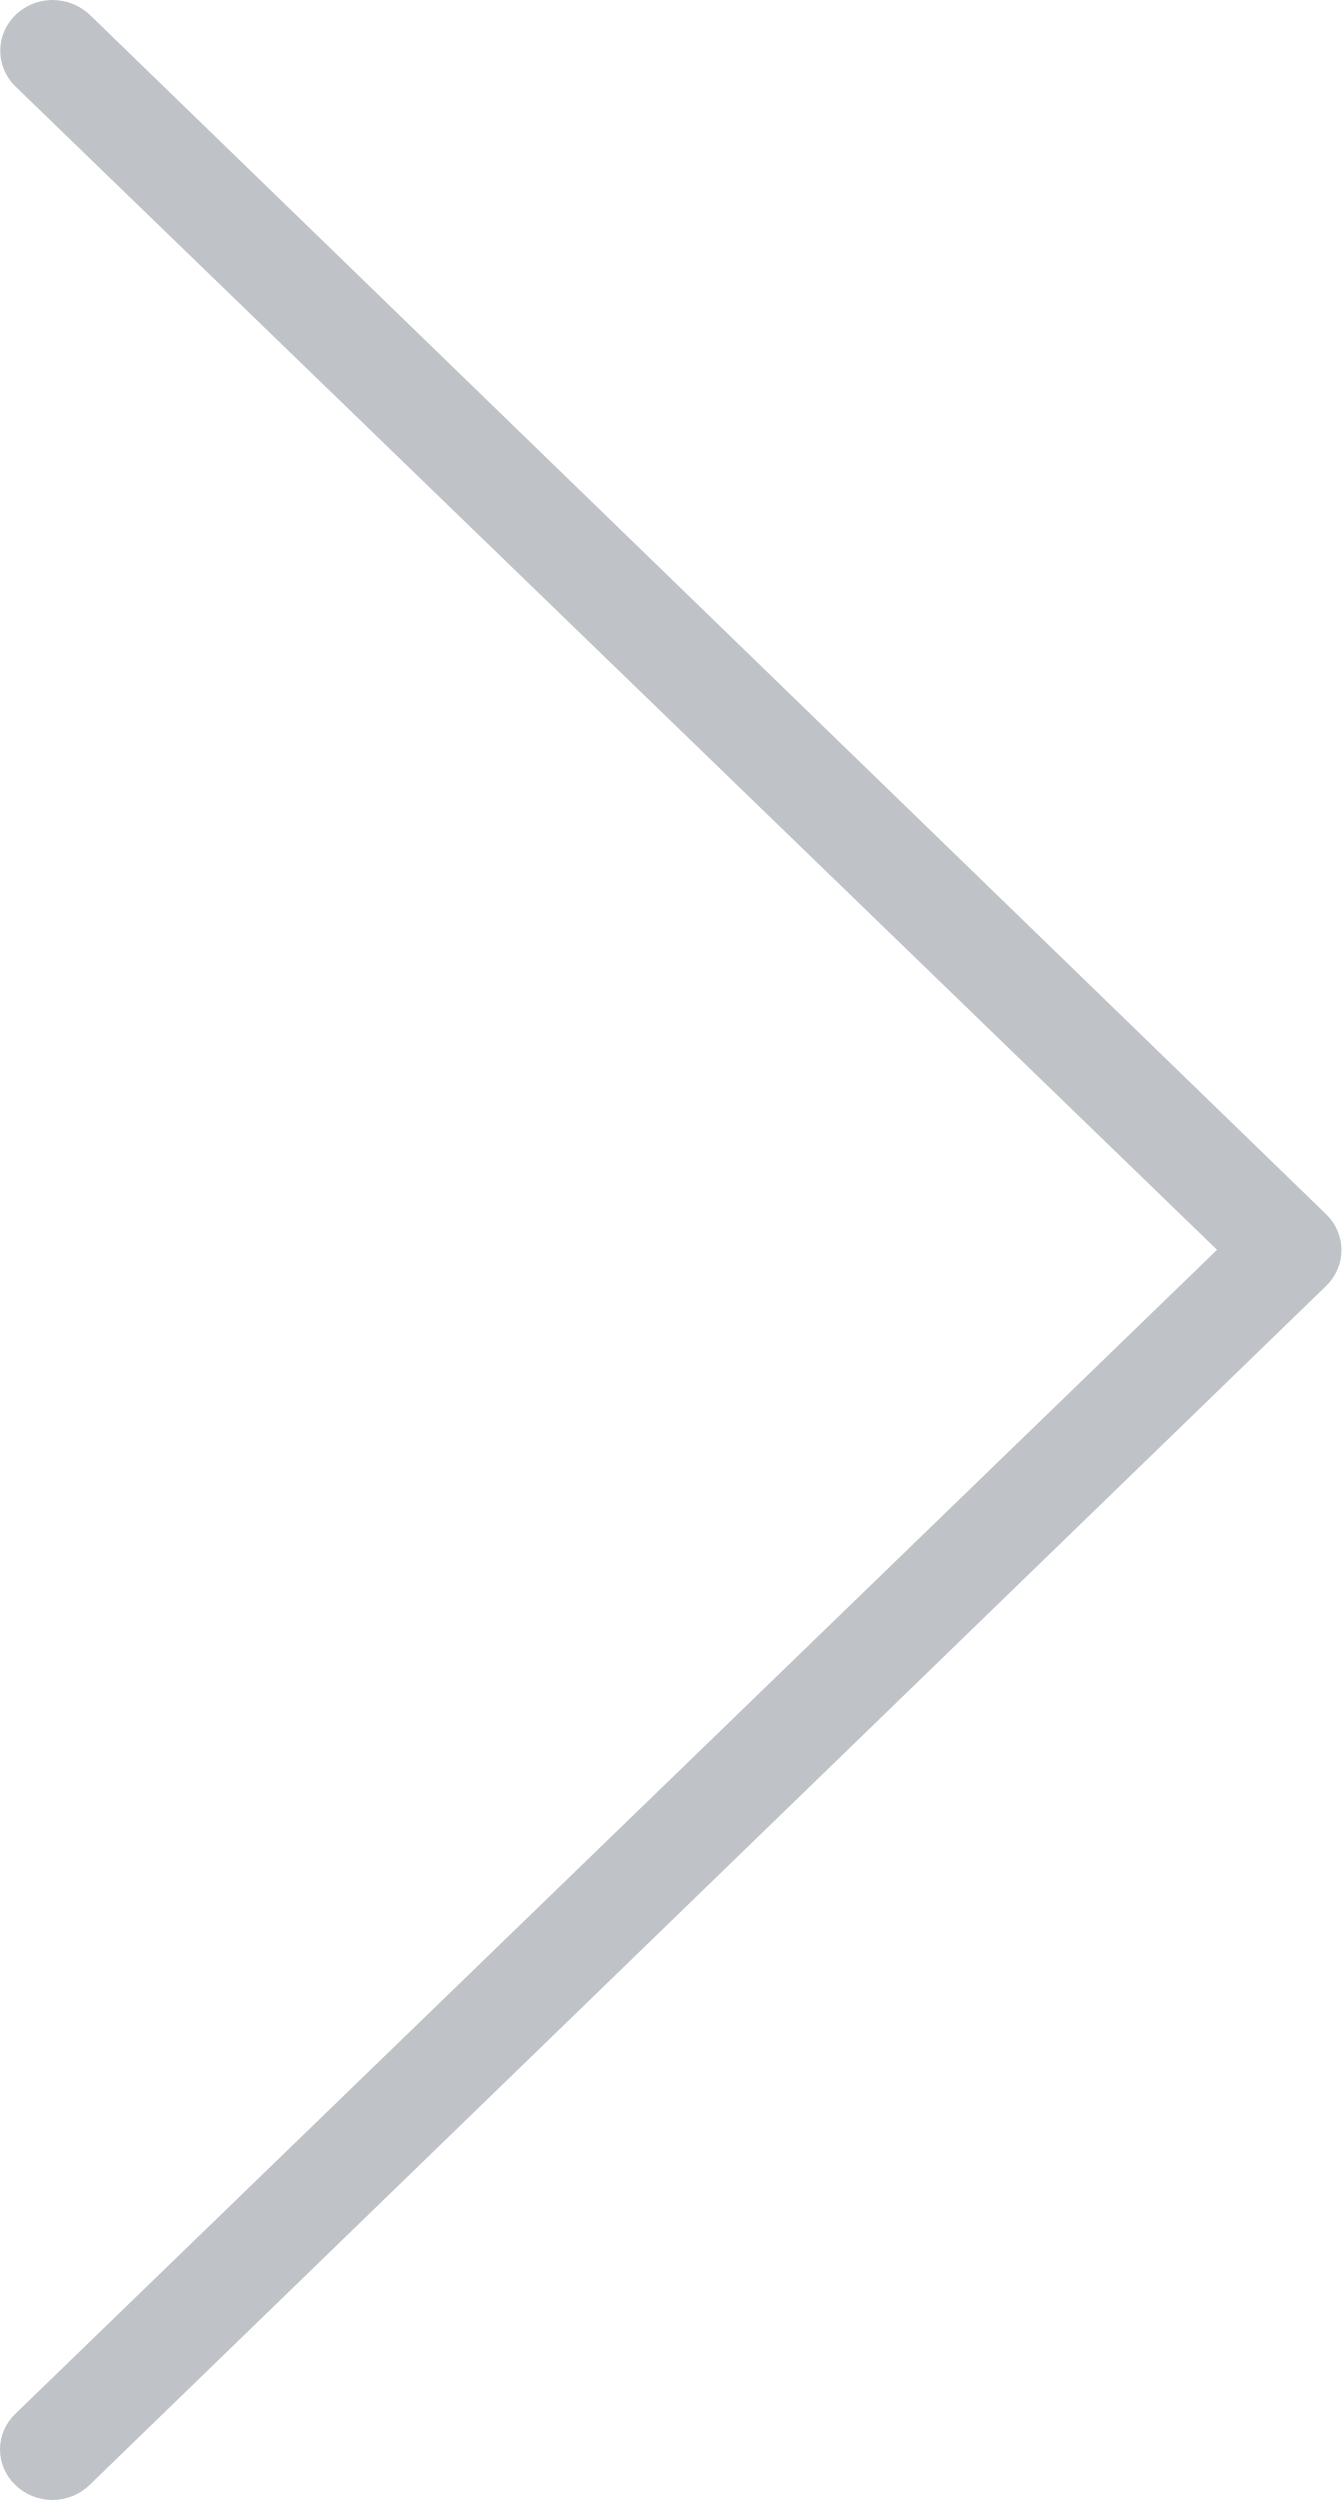
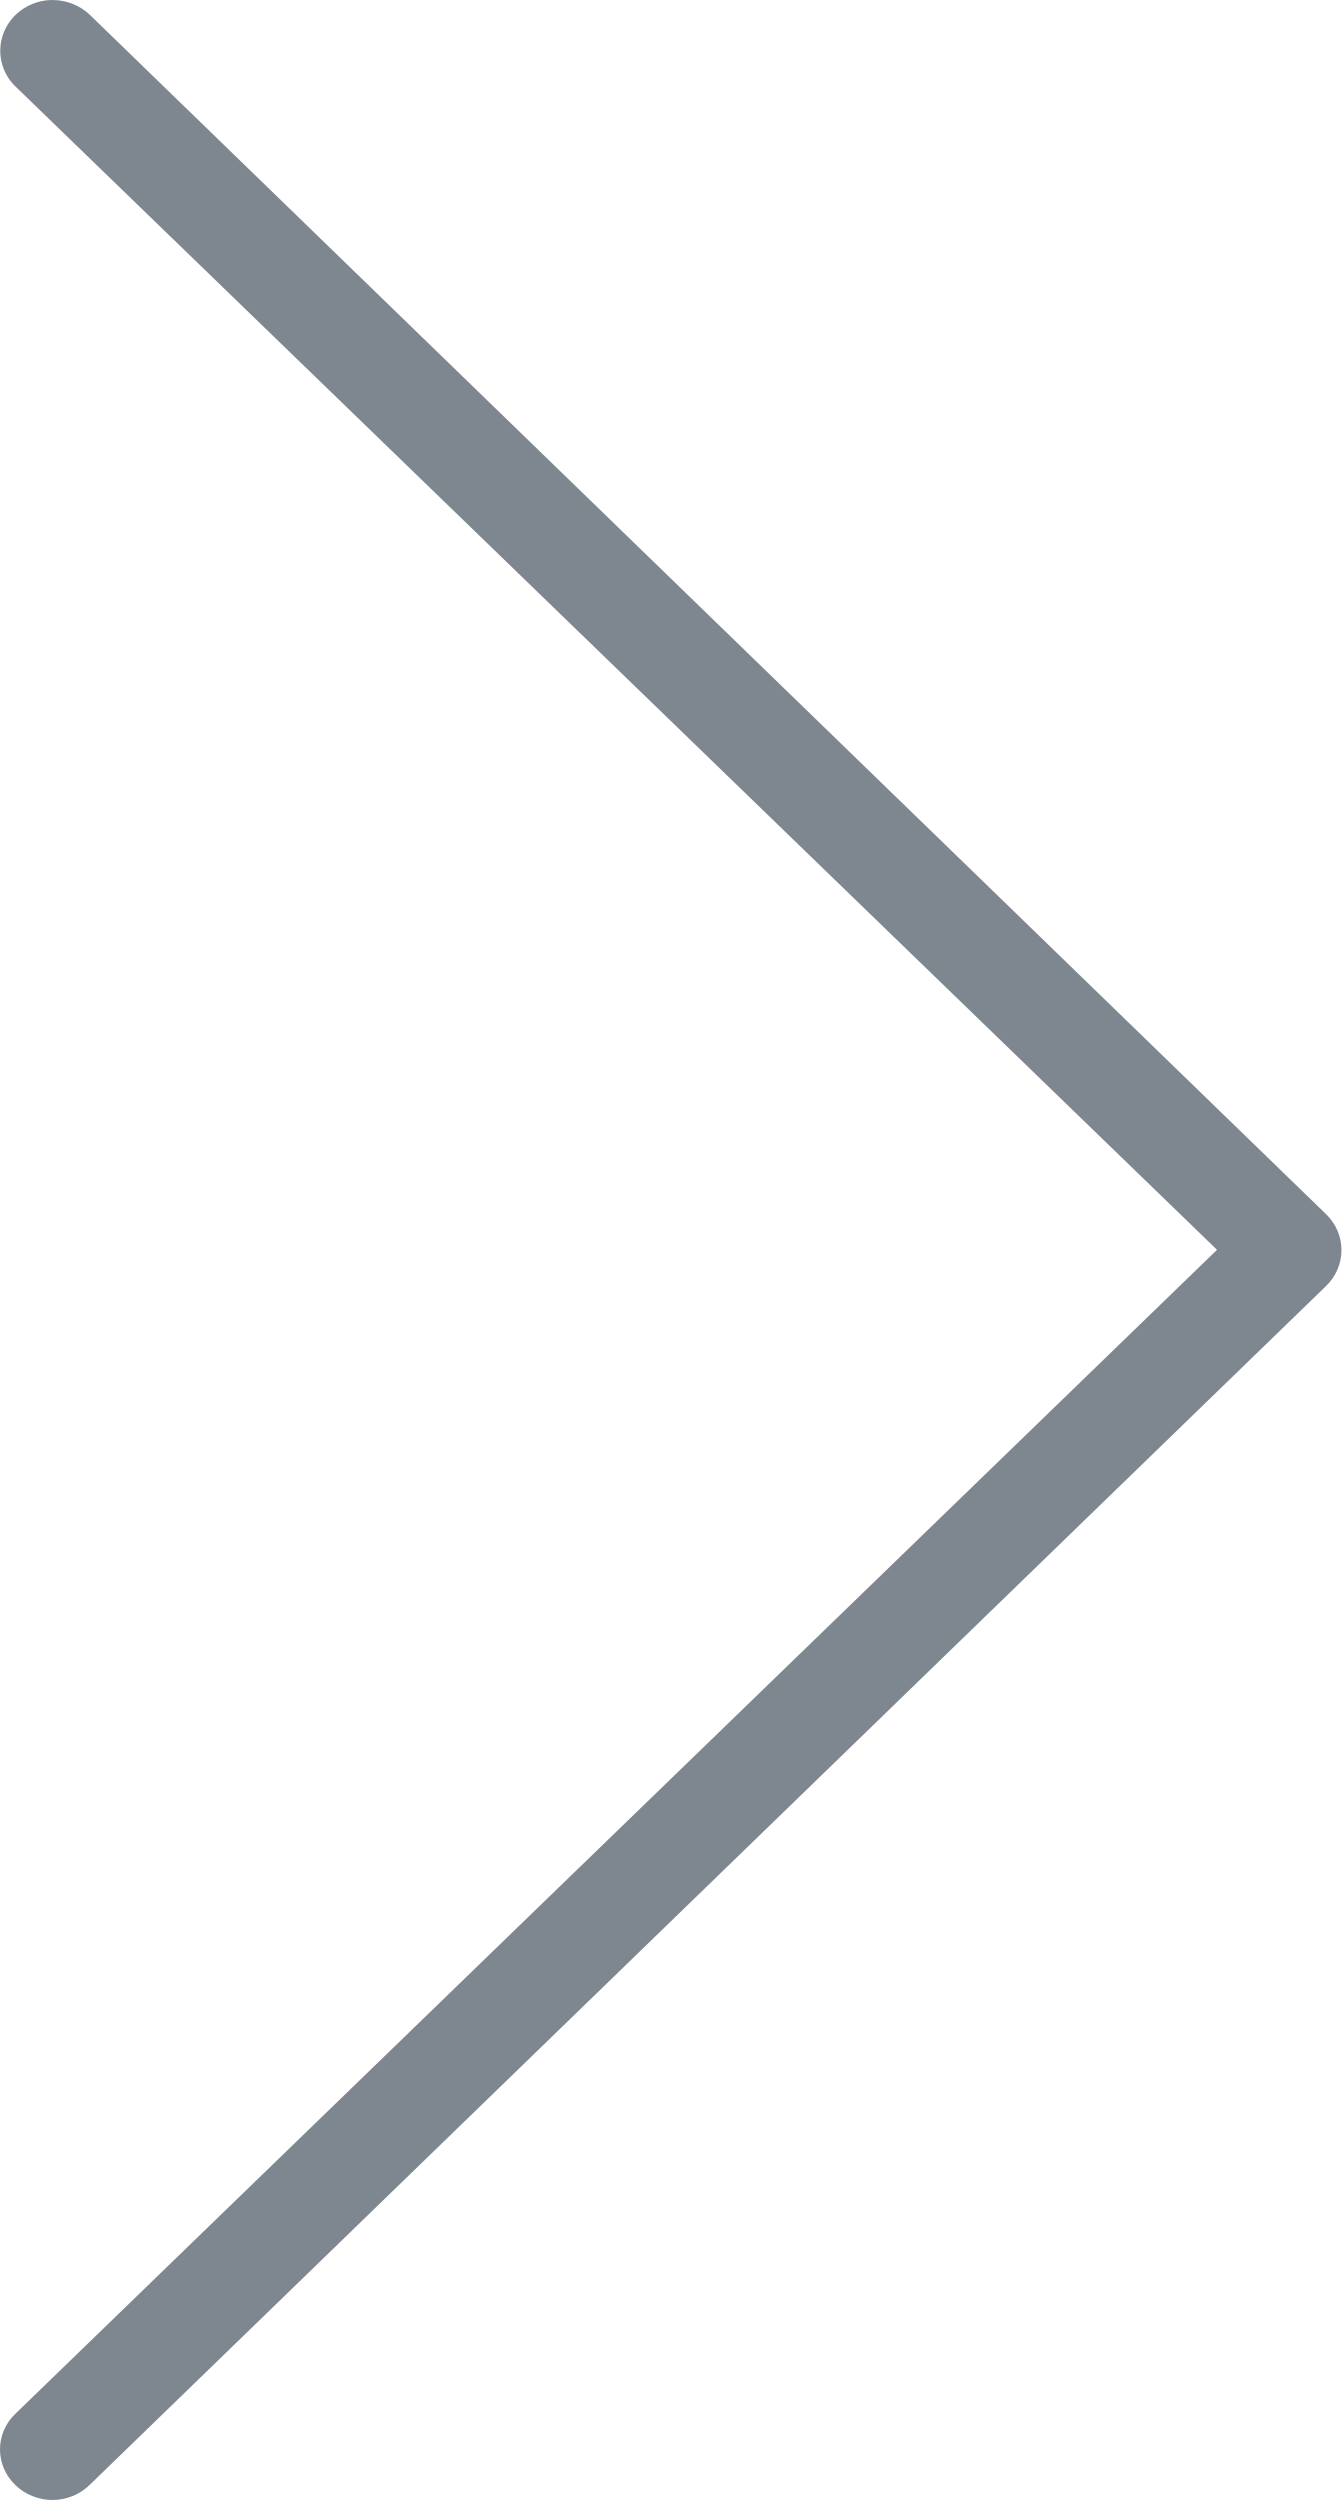
<svg xmlns="http://www.w3.org/2000/svg" width="22" height="41" viewBox="0 0 22 41" fill="none">
-   <path opacity="0.3" d="M19.959 20.497L0.252 39.586C0.172 39.662 0.109 39.753 0.065 39.853C0.022 39.954 0 40.062 0 40.17C0 40.279 0.022 40.387 0.065 40.487C0.109 40.588 0.172 40.679 0.252 40.755C0.331 40.833 0.426 40.894 0.531 40.936C0.635 40.978 0.747 41 0.86 41C0.973 41 1.085 40.978 1.189 40.936C1.293 40.894 1.388 40.833 1.468 40.755L21.747 21.091C21.828 21.014 21.891 20.922 21.934 20.821C21.978 20.72 22 20.611 22 20.502C22 20.392 21.978 20.283 21.934 20.182C21.891 20.081 21.828 19.989 21.747 19.912L1.468 0.238C1.303 0.084 1.083 -0.001 0.855 7.62939e-06C0.686 0.002 0.522 0.051 0.382 0.143C0.242 0.234 0.133 0.364 0.069 0.515C0.005 0.666 -0.012 0.832 0.02 0.993C0.053 1.153 0.133 1.301 0.252 1.417L19.959 20.497Z" fill="#283645" />
+   <path opacity="0.6" d="M19.959 20.497L0.252 39.586C0.172 39.662 0.109 39.753 0.065 39.853C0.022 39.954 0 40.062 0 40.17C0 40.279 0.022 40.387 0.065 40.487C0.109 40.588 0.172 40.679 0.252 40.755C0.331 40.833 0.426 40.894 0.531 40.936C0.635 40.978 0.747 41 0.86 41C0.973 41 1.085 40.978 1.189 40.936C1.293 40.894 1.388 40.833 1.468 40.755L21.747 21.091C21.828 21.014 21.891 20.922 21.934 20.821C21.978 20.72 22 20.611 22 20.502C22 20.392 21.978 20.283 21.934 20.182C21.891 20.081 21.828 19.989 21.747 19.912L1.468 0.238C1.303 0.084 1.083 -0.001 0.855 7.62939e-06C0.686 0.002 0.522 0.051 0.382 0.143C0.242 0.234 0.133 0.364 0.069 0.515C0.005 0.666 -0.012 0.832 0.02 0.993C0.053 1.153 0.133 1.301 0.252 1.417L19.959 20.497Z" fill="#283645" />
</svg>
